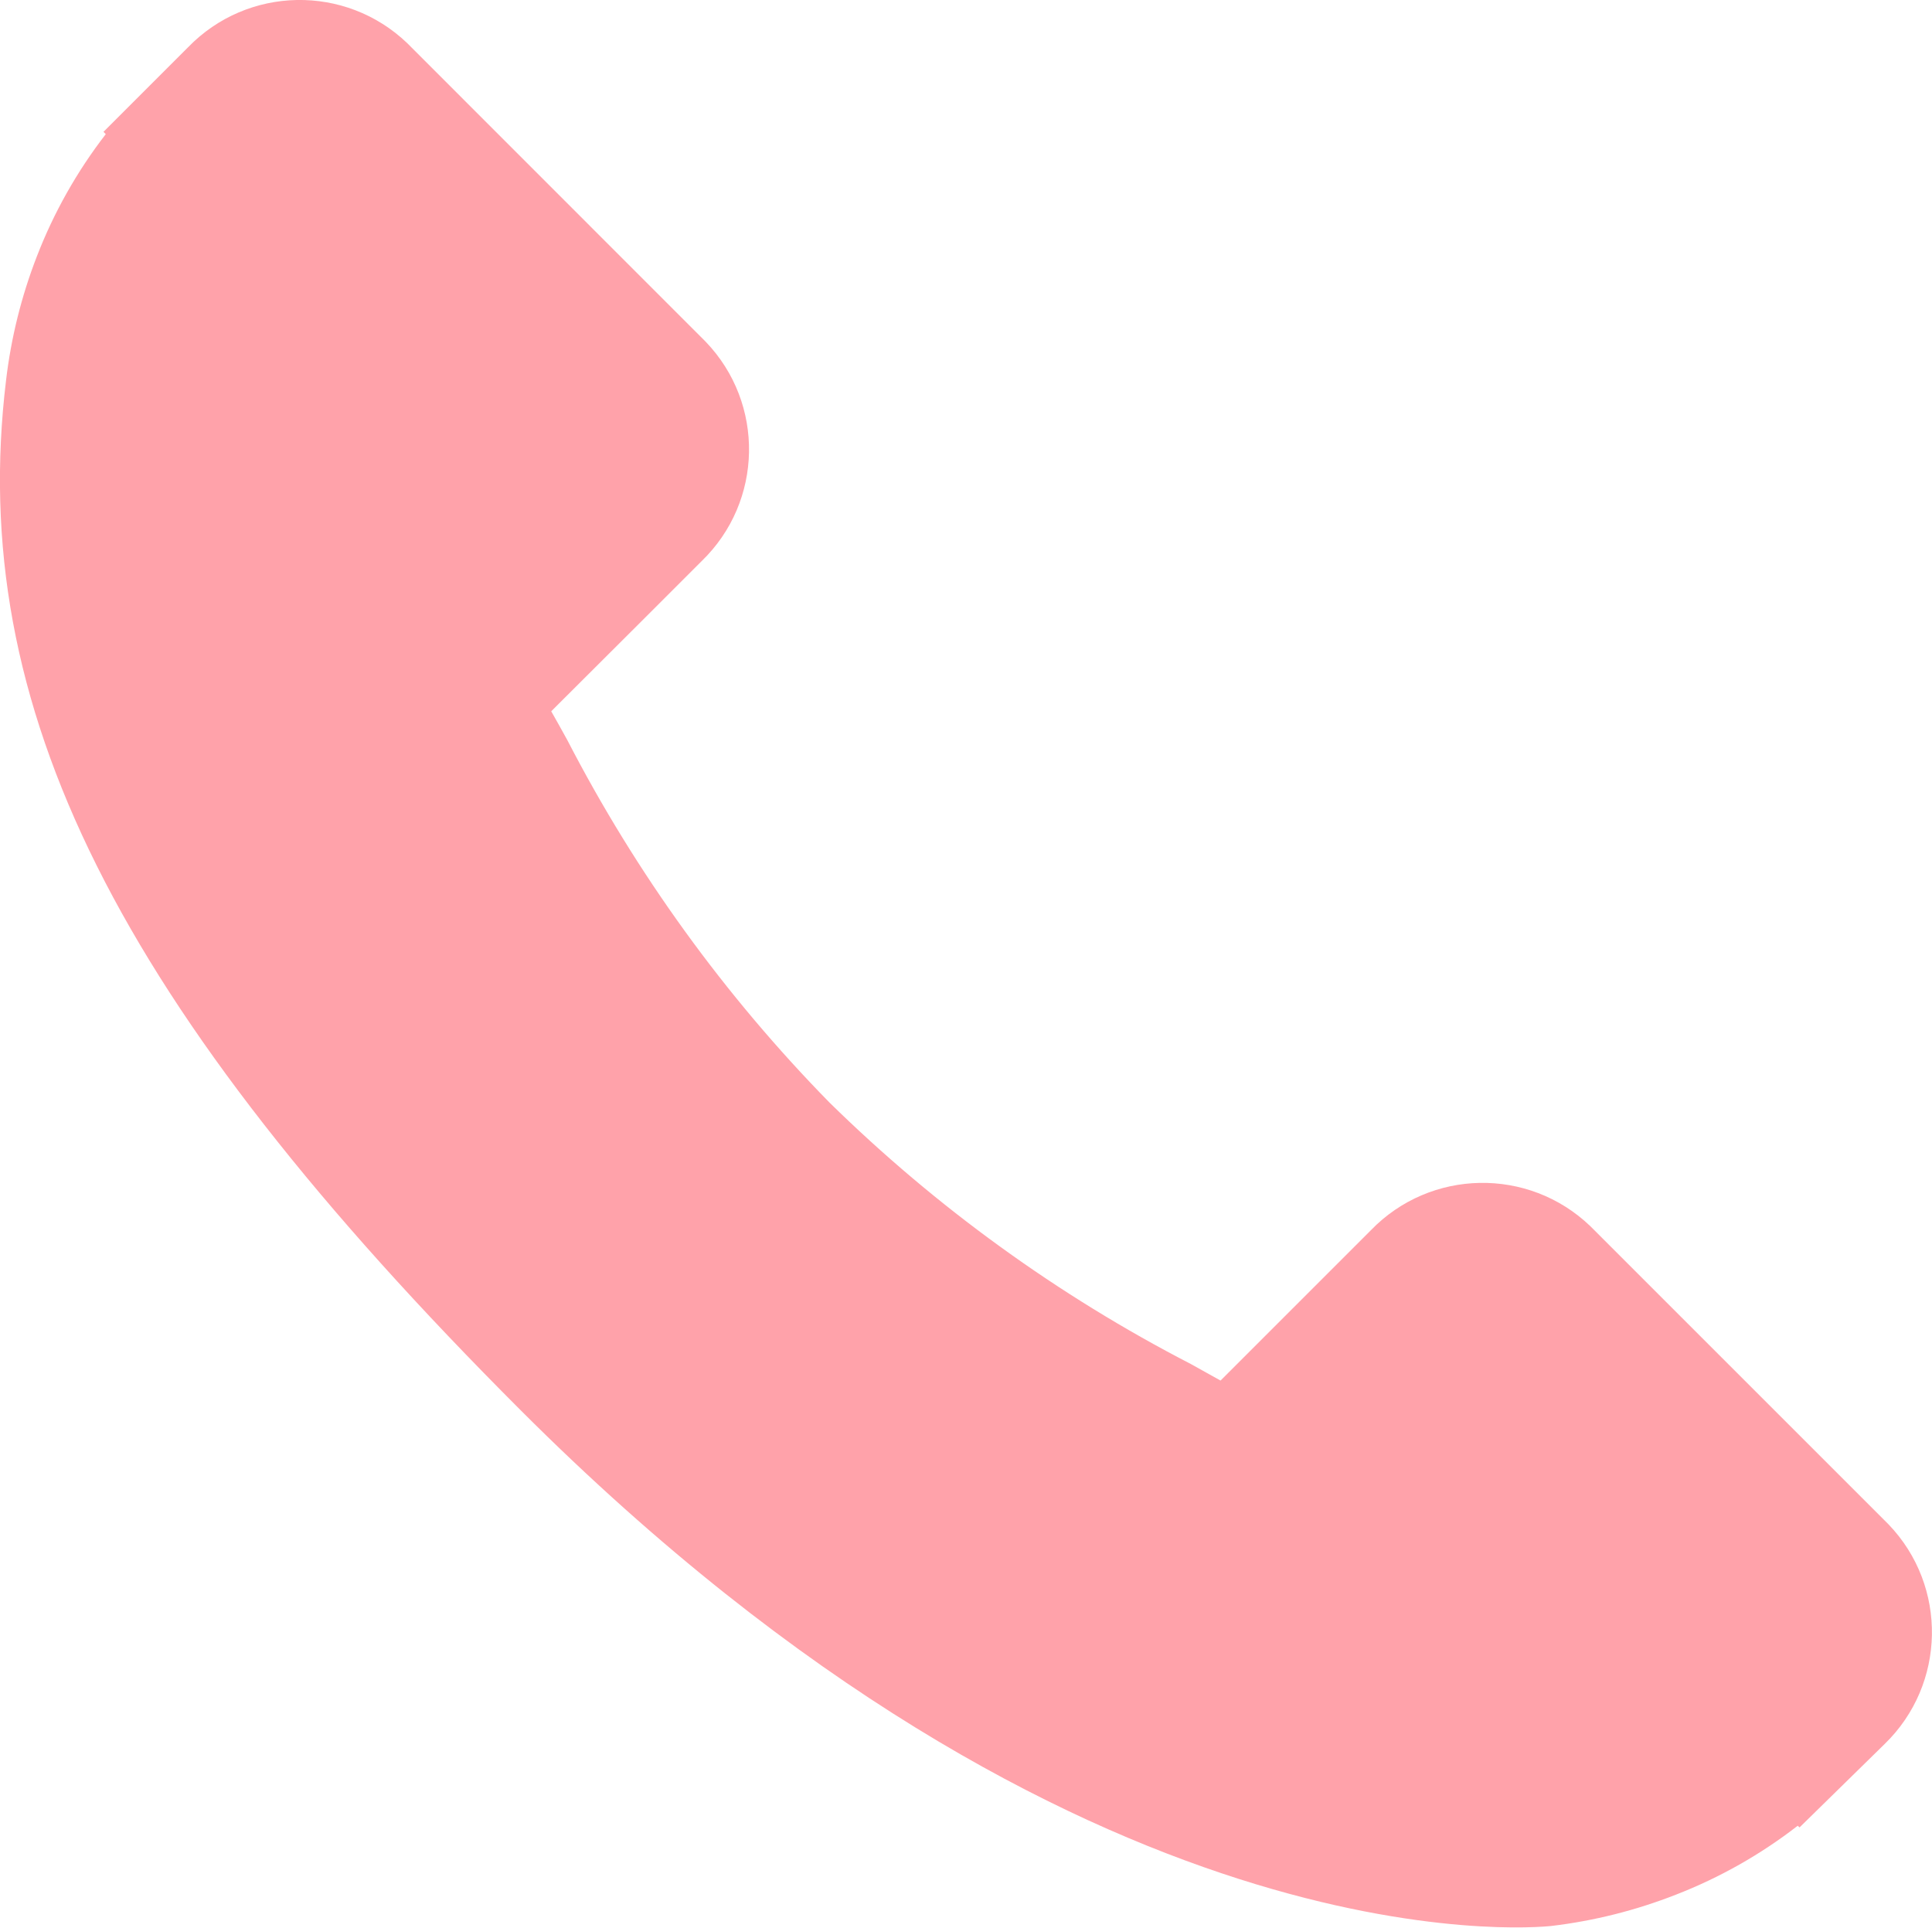
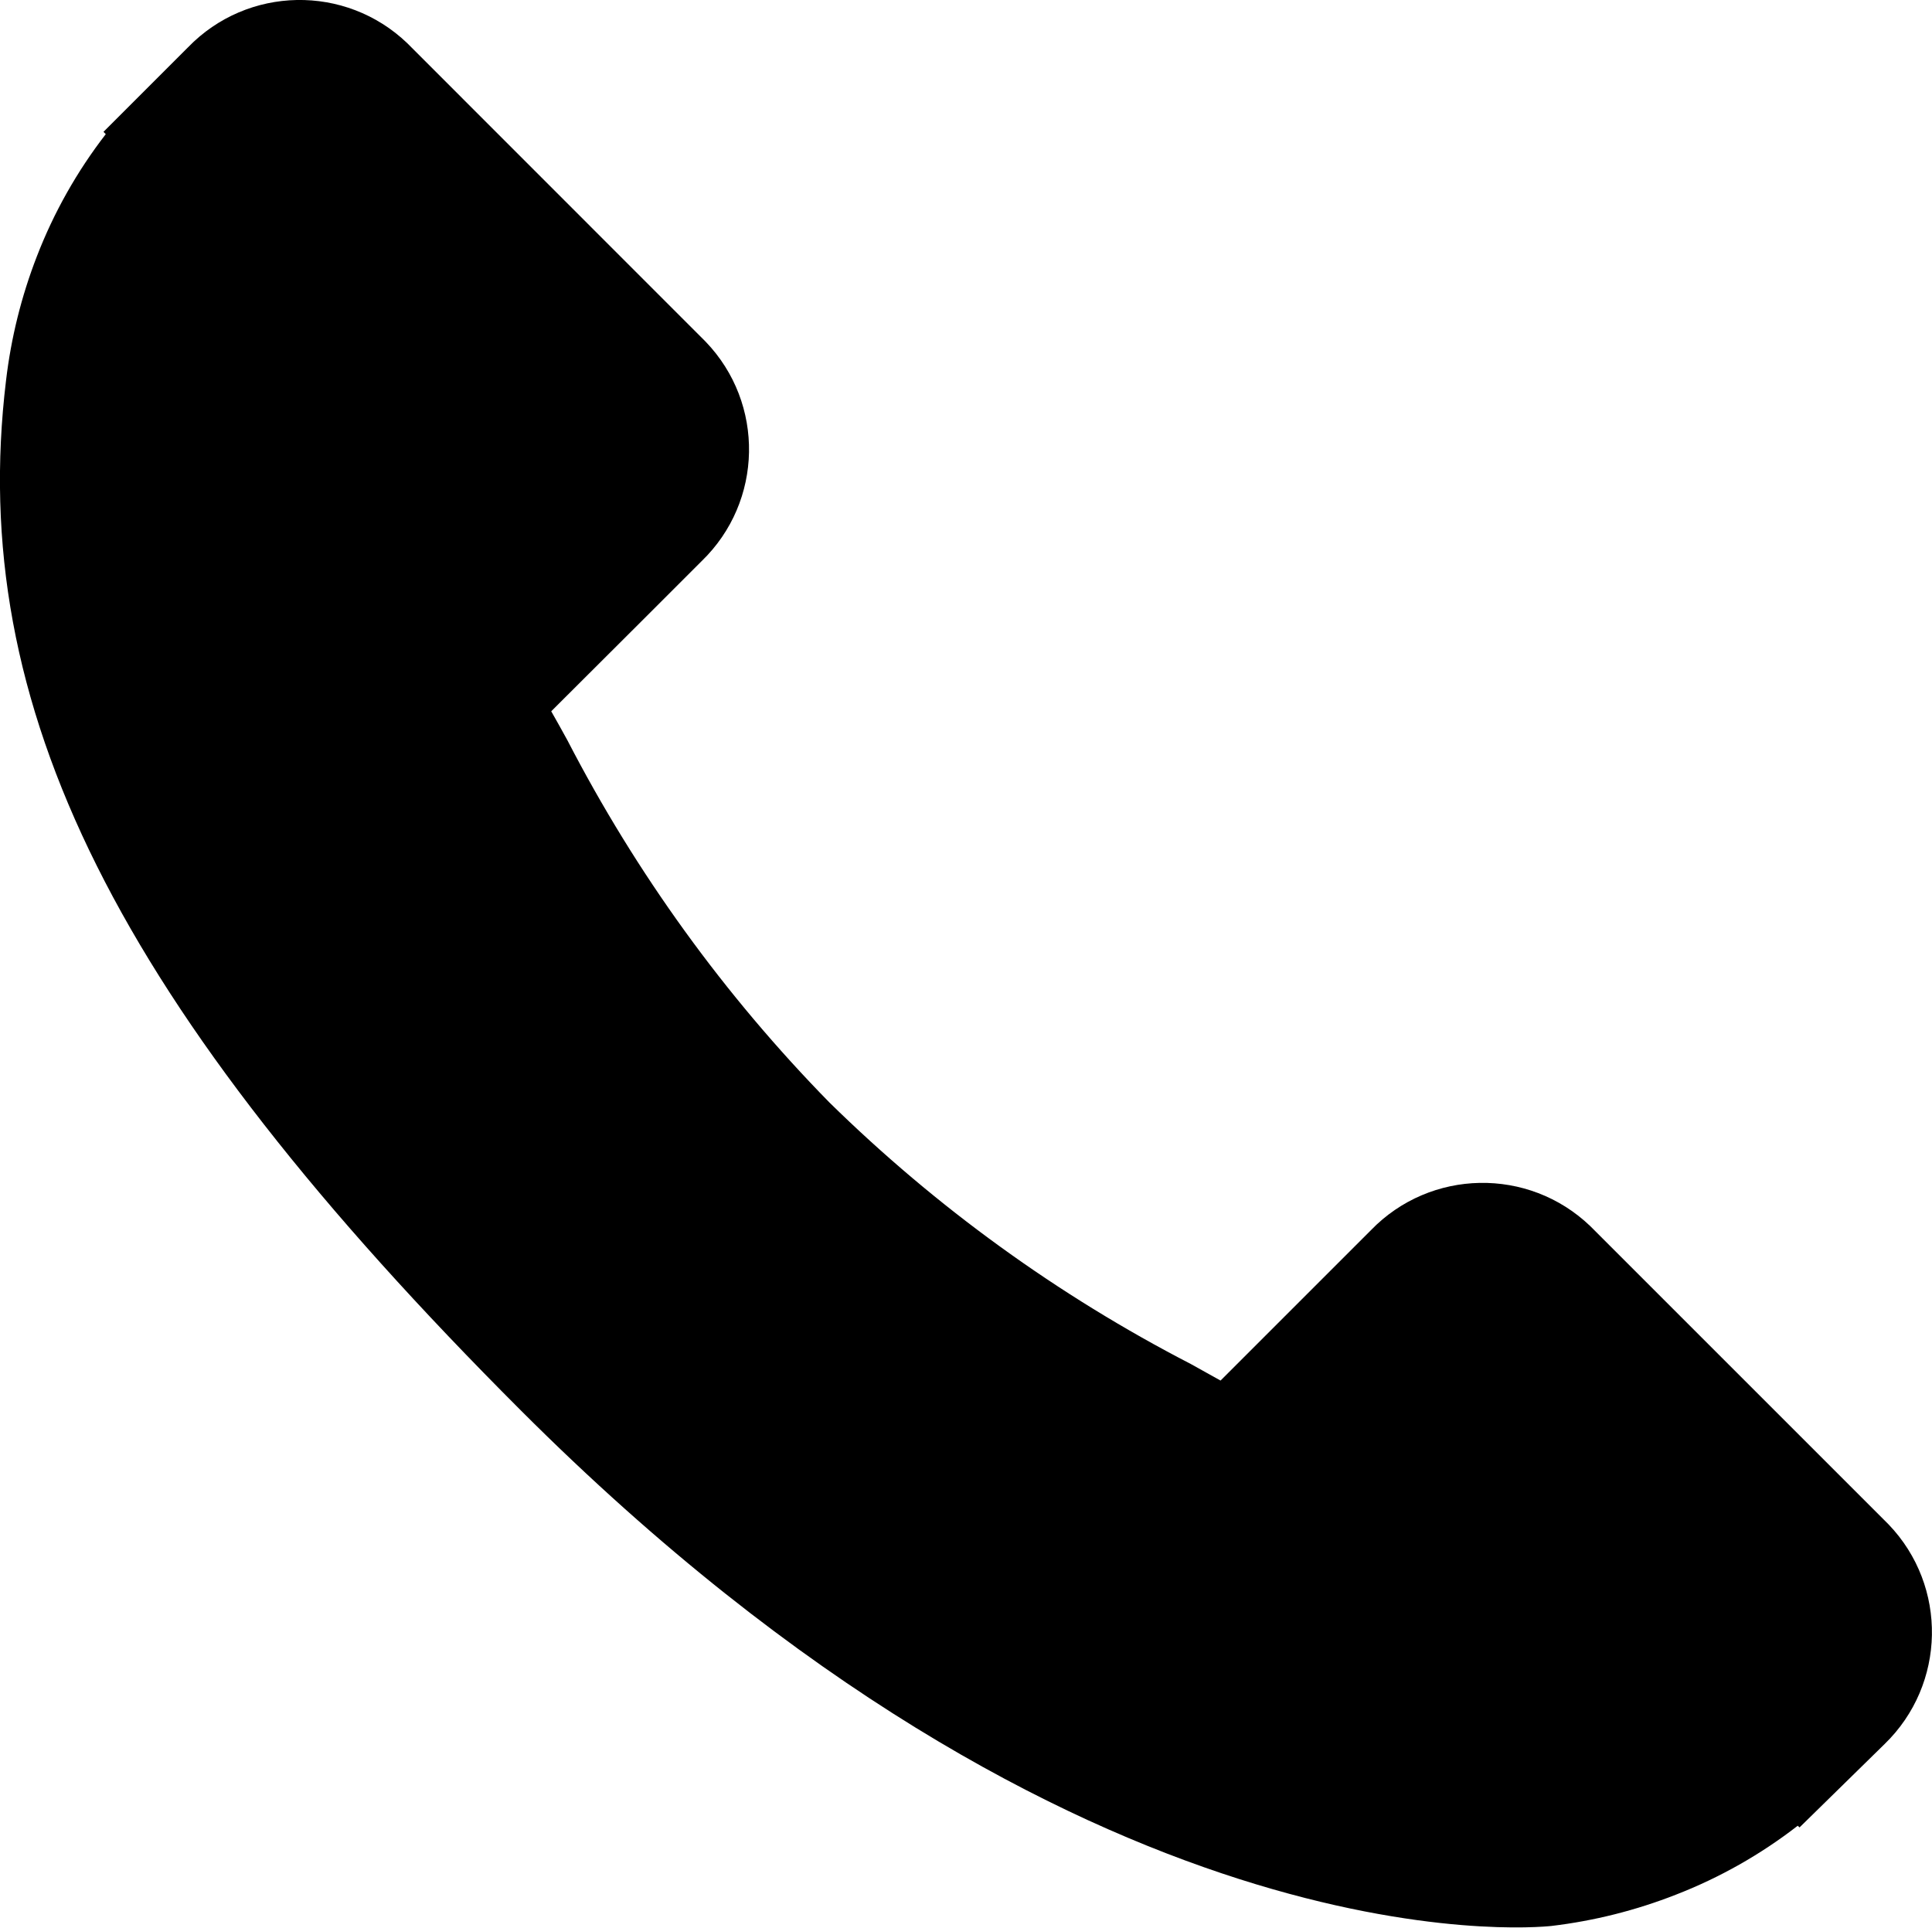
<svg xmlns="http://www.w3.org/2000/svg" width="16" height="15.964" viewBox="0 0 16 15.964">
-   <defs>
-     <style>.a{fill:#ffa2aa;}</style>
-   </defs>
  <g transform="translate(45 50.606)">
    <g transform="translate(-45 -50.606)">
      <g transform="translate(0 0)">
-         <path class="a" d="M15.641,13.02,13.17,10.549a1.288,1.288,0,0,0-1.817.034l-1.245,1.245-.246-.137A12.388,12.388,0,0,1,6.869,9.525a12.457,12.457,0,0,1-2.17-3c-.046-.083-.09-.164-.134-.24L5.4,5.452l.411-.411a1.287,1.287,0,0,0,.033-1.817L3.373.752A1.287,1.287,0,0,0,1.557.786l-.7.7.019.019A4.027,4.027,0,0,0,.305,2.518,4.2,4.2,0,0,0,.05,3.545c-.326,2.7.91,5.177,4.264,8.531,4.637,4.637,8.374,4.286,8.535,4.269a4.175,4.175,0,0,0,1.03-.259,4.013,4.013,0,0,0,1.009-.571l.015.014.705-.691A1.29,1.29,0,0,0,15.641,13.02Z" transform="translate(0 -0.394)" />
+         <path d="M15.641,13.02,13.17,10.549a1.288,1.288,0,0,0-1.817.034l-1.245,1.245-.246-.137A12.388,12.388,0,0,1,6.869,9.525a12.457,12.457,0,0,1-2.17-3c-.046-.083-.09-.164-.134-.24L5.4,5.452l.411-.411a1.287,1.287,0,0,0,.033-1.817L3.373.752A1.287,1.287,0,0,0,1.557.786l-.7.7.019.019A4.027,4.027,0,0,0,.305,2.518,4.2,4.2,0,0,0,.05,3.545c-.326,2.7.91,5.177,4.264,8.531,4.637,4.637,8.374,4.286,8.535,4.269a4.175,4.175,0,0,0,1.03-.259,4.013,4.013,0,0,0,1.009-.571l.015.014.705-.691A1.29,1.29,0,0,0,15.641,13.02Z" transform="translate(0 -0.394)" />
      </g>
    </g>
  </g>
</svg>
